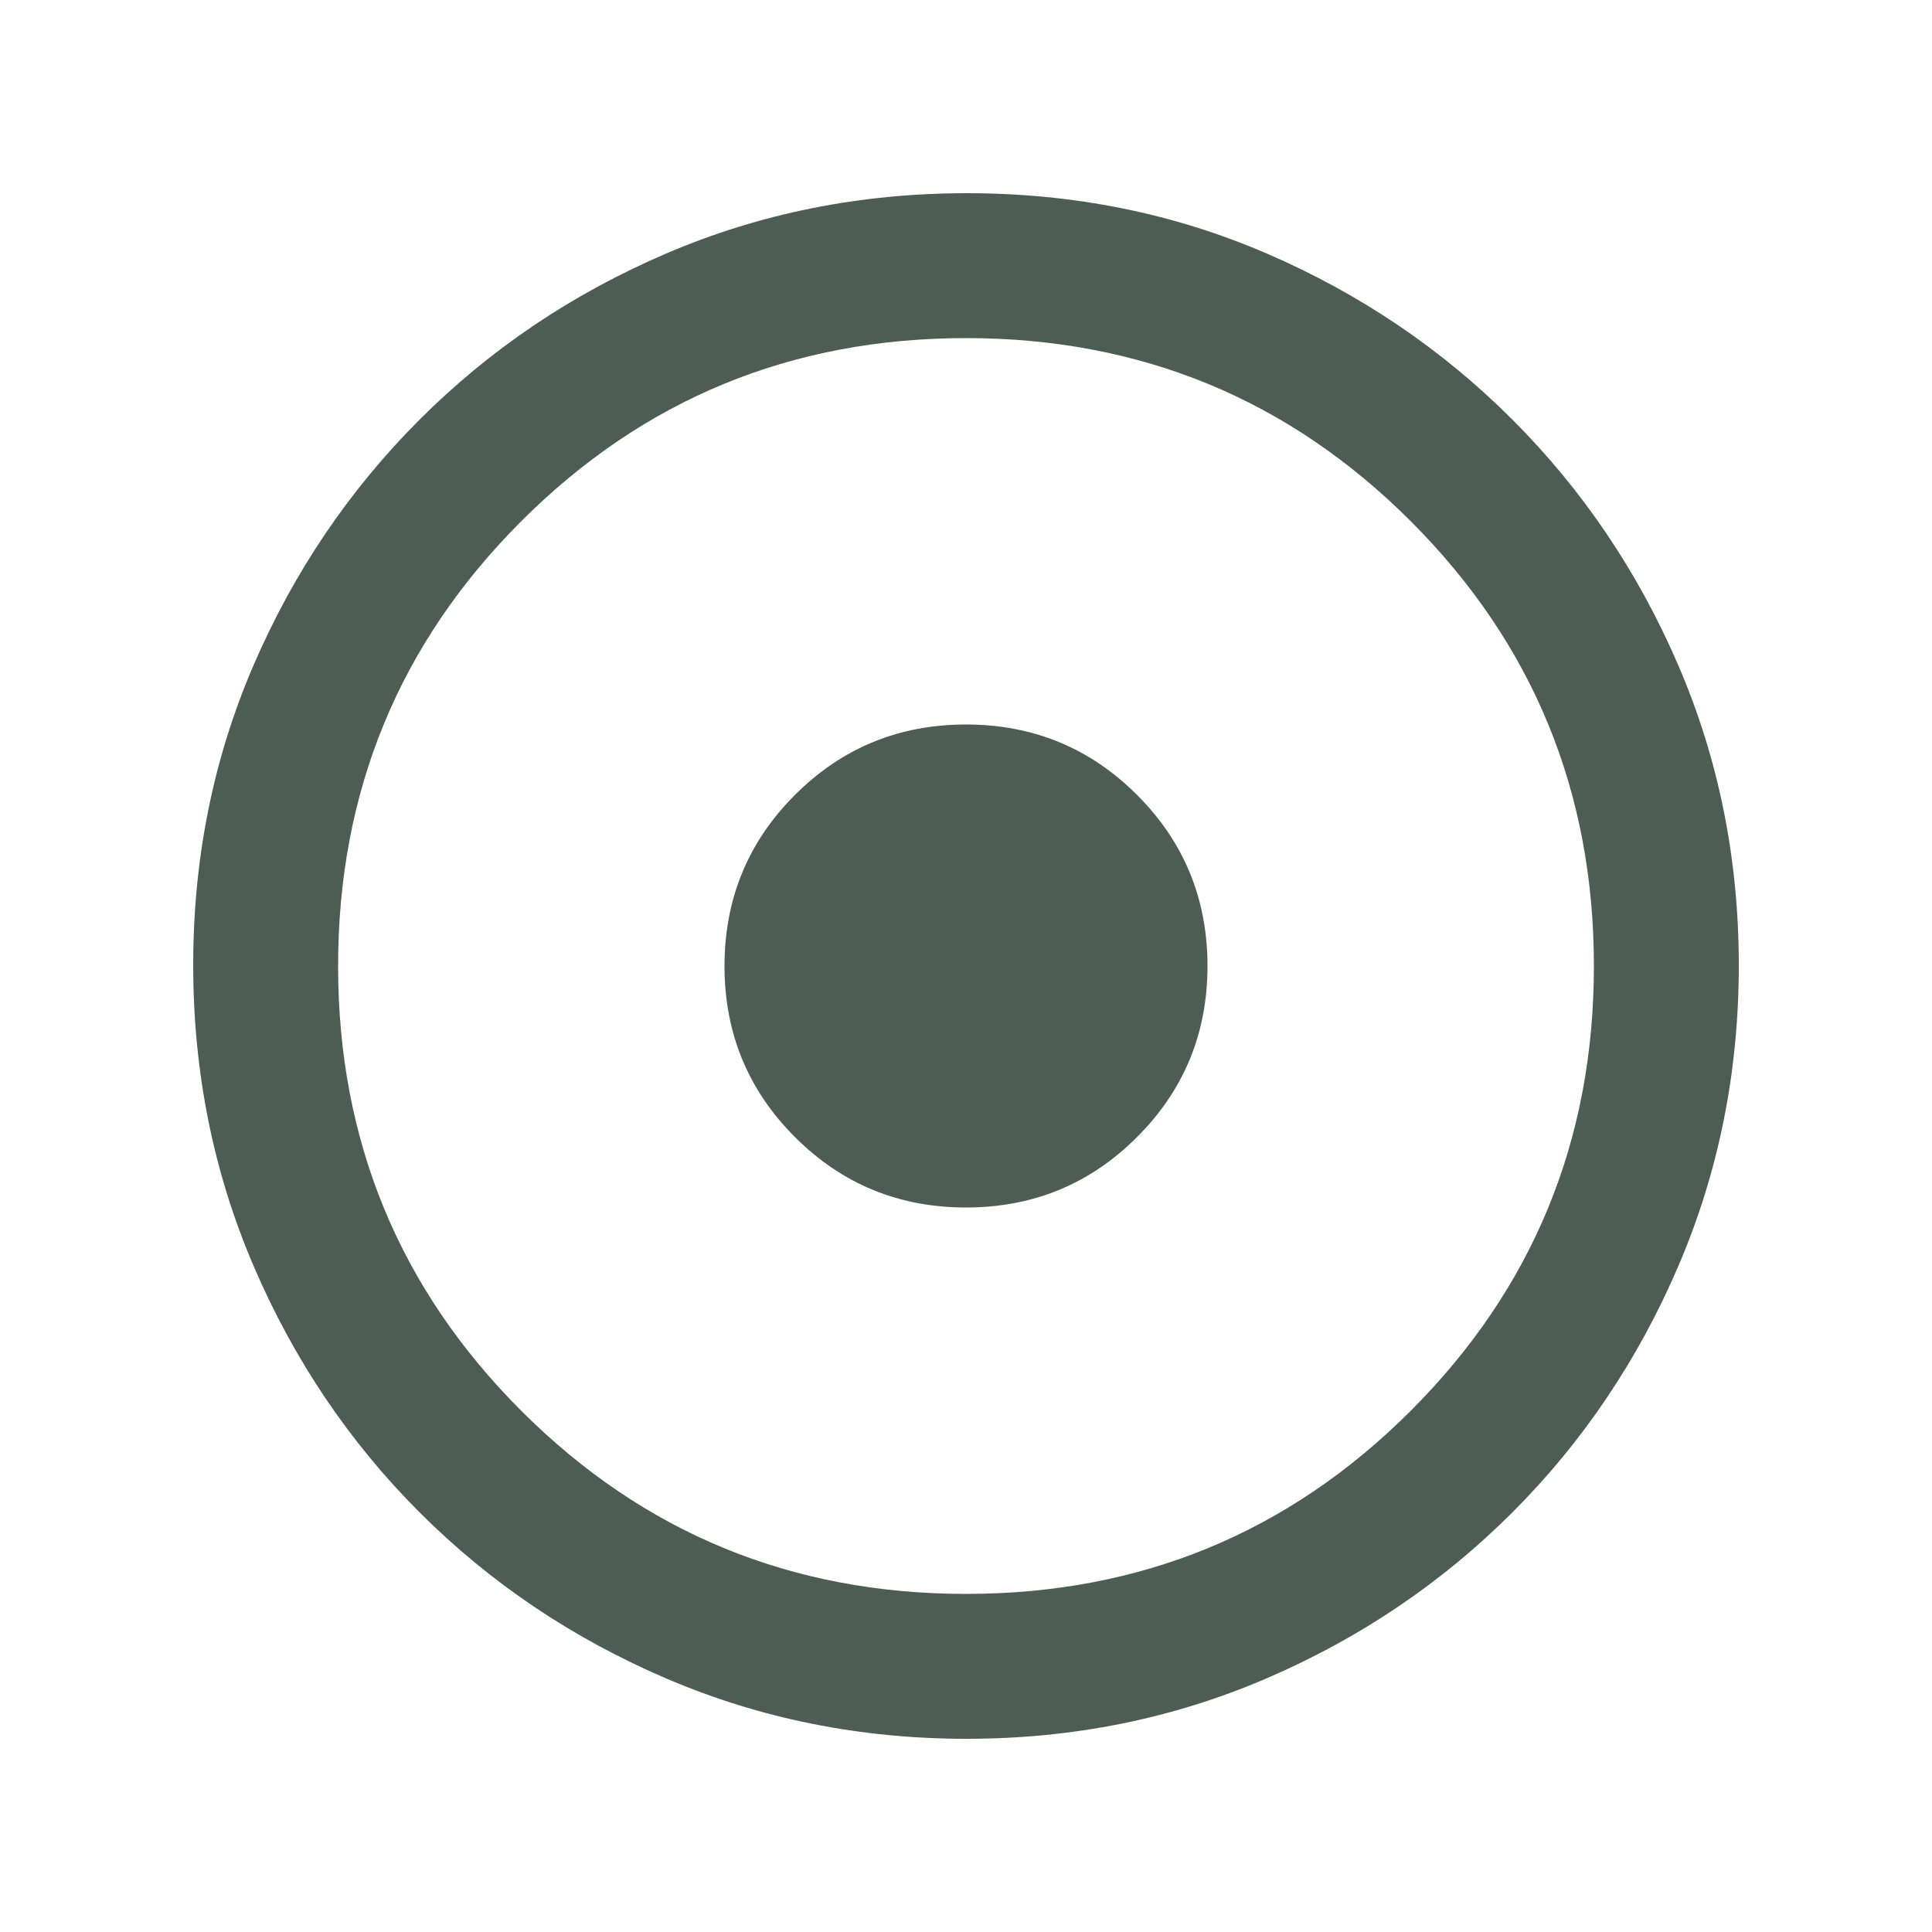
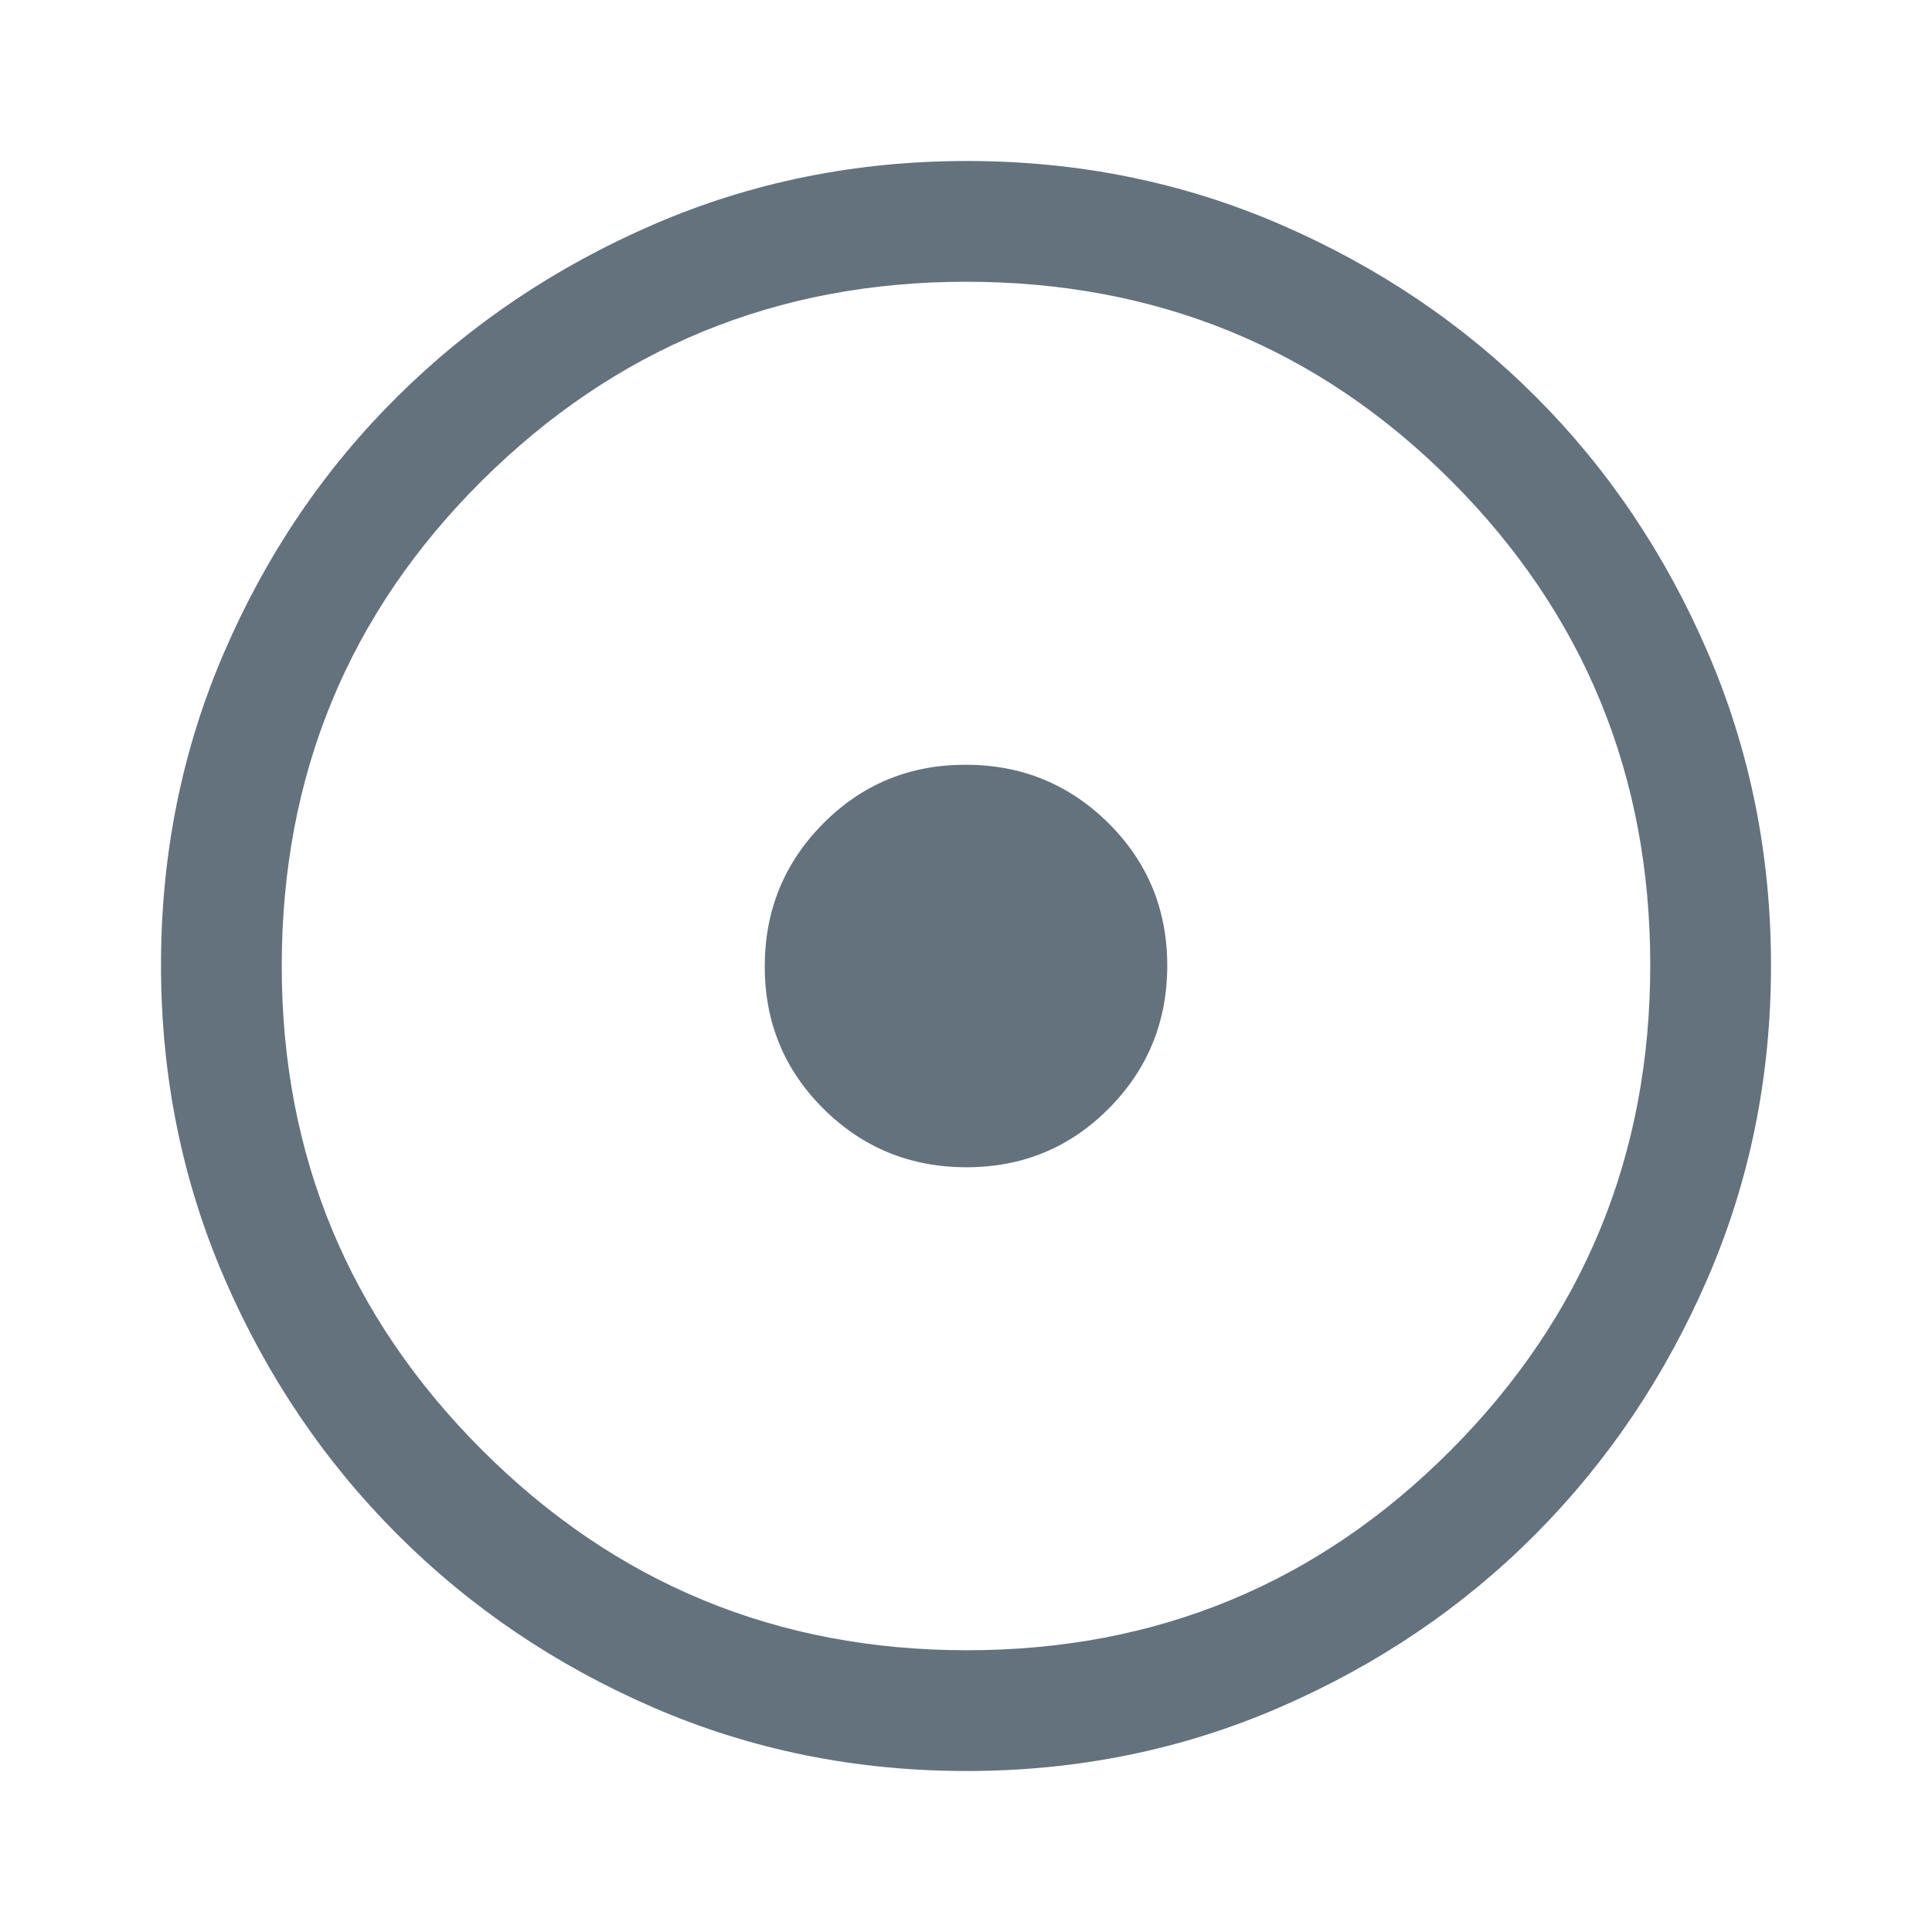
- <svg xmlns="http://www.w3.org/2000/svg" height="20px" viewBox="0 -960 960 960" width="20px" fill="#4d5d53">
-   <path d="M480-360q50 0 85-35t35-85q0-50-35-85t-85-35q-50 0-85 35t-35 85q0 50 35 85t85 35Zm.28 264Q401-96 331-126t-122.5-82.5Q156-261 126-330.96t-30-149.5Q96-560 126-629.5q30-69.5 82.5-122T330.96-834q69.96-30 149.5-30t149.04 30q69.5 30 122 82.5T834-629.28q30 69.73 30 149Q864-401 834-331t-82.5 122.5Q699-156 629.28-126q-69.73 30-149 30Zm-.28-72q130 0 221-91t91-221q0-130-91-221t-221-91q-130 0-221 91t-91 221q0 130 91 221t221 91Zm0-312Z" />
+ <svg xmlns="http://www.w3.org/2000/svg" height="48px" viewBox="0 -960 960 960" width="48px" fill="#64727D">
+   <path d="M480.24-380Q522-380 551-409.24q29-29.23 29-71Q580-522 550.76-551q-29.23-29-71-29Q438-580 409-550.76q-29 29.23-29 71Q380-438 409.24-409q29.23 29 71 29Zm.03 300q-82.74 0-155.5-31.5Q252-143 197.5-197.5t-86-127.34Q80-397.68 80-480.5t31.5-155.66Q143-709 197.5-763t127.34-85.5Q397.68-880 480.5-880t155.66 31.5Q709-817 763-763t85.5 127Q880-563 880-480.27q0 82.74-31.5 155.5Q817-252 763-197.68q-54 54.31-127 86Q563-80 480.27-80Zm.23-60Q622-140 721-239.5t99-241Q820-622 721.19-721T480-820q-141 0-240.5 98.81T140-480q0 141 99.5 240.5t241 99.5Zm-.5-340Z" />
</svg>
